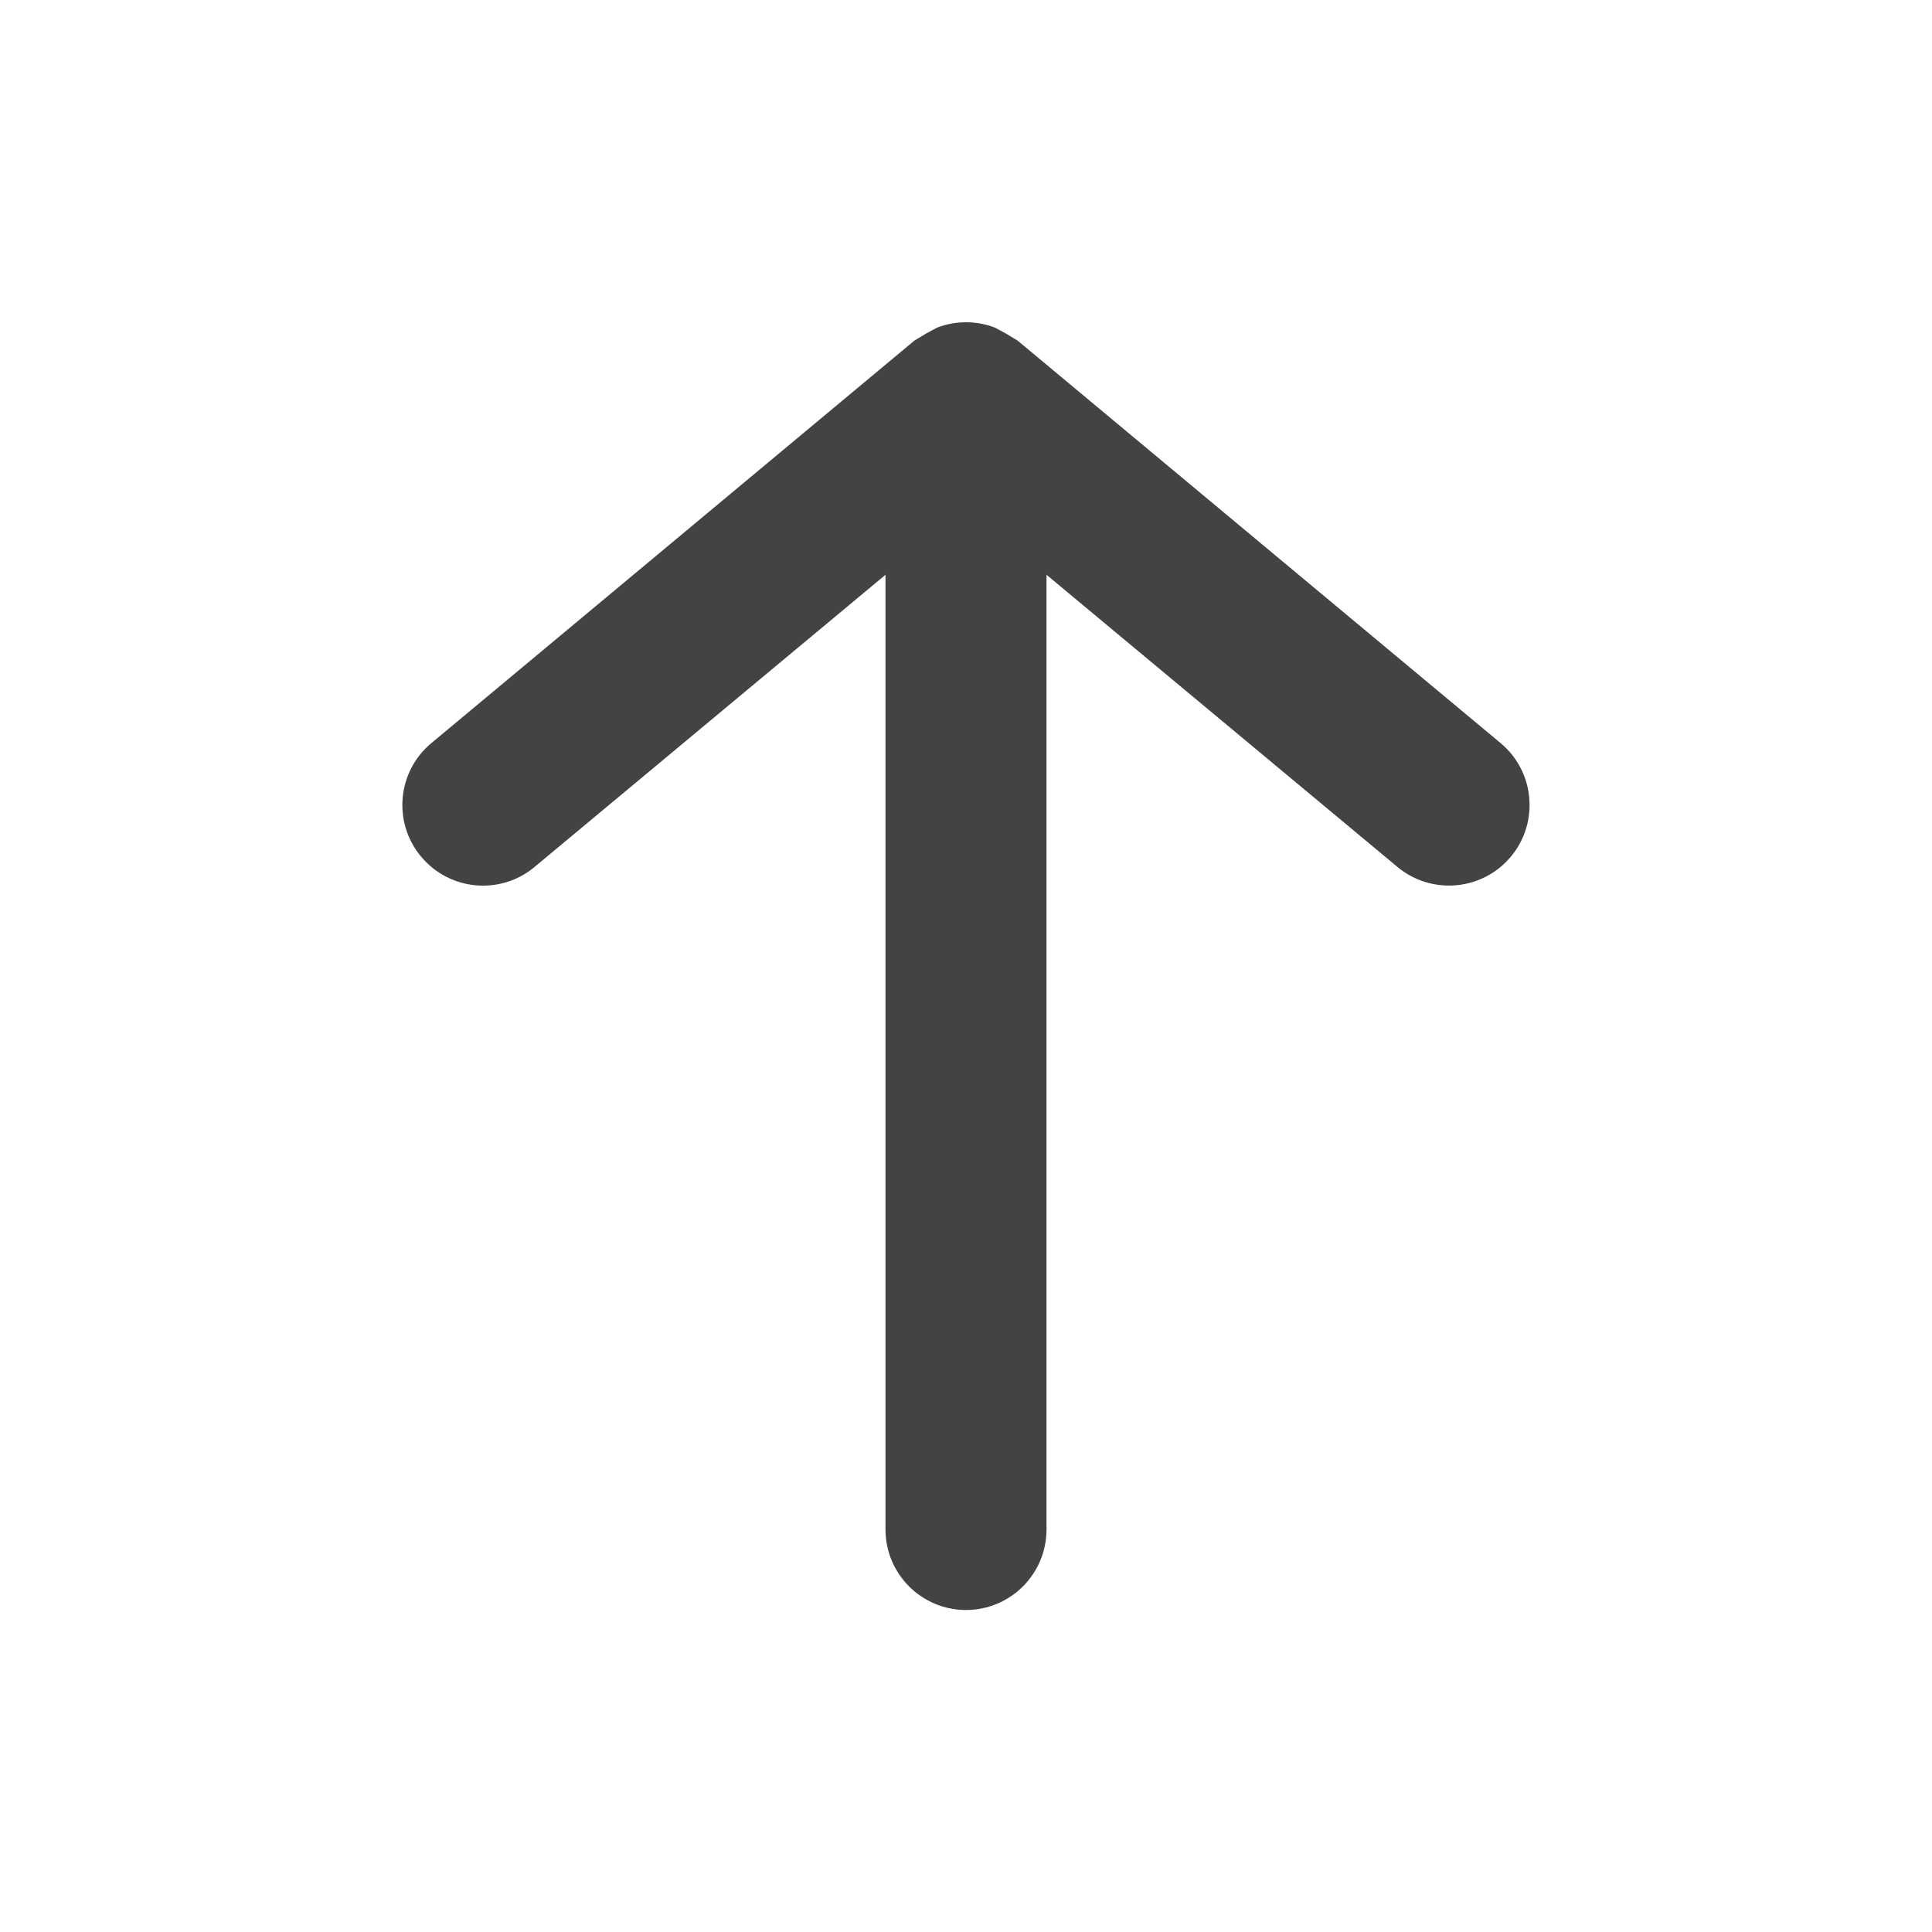
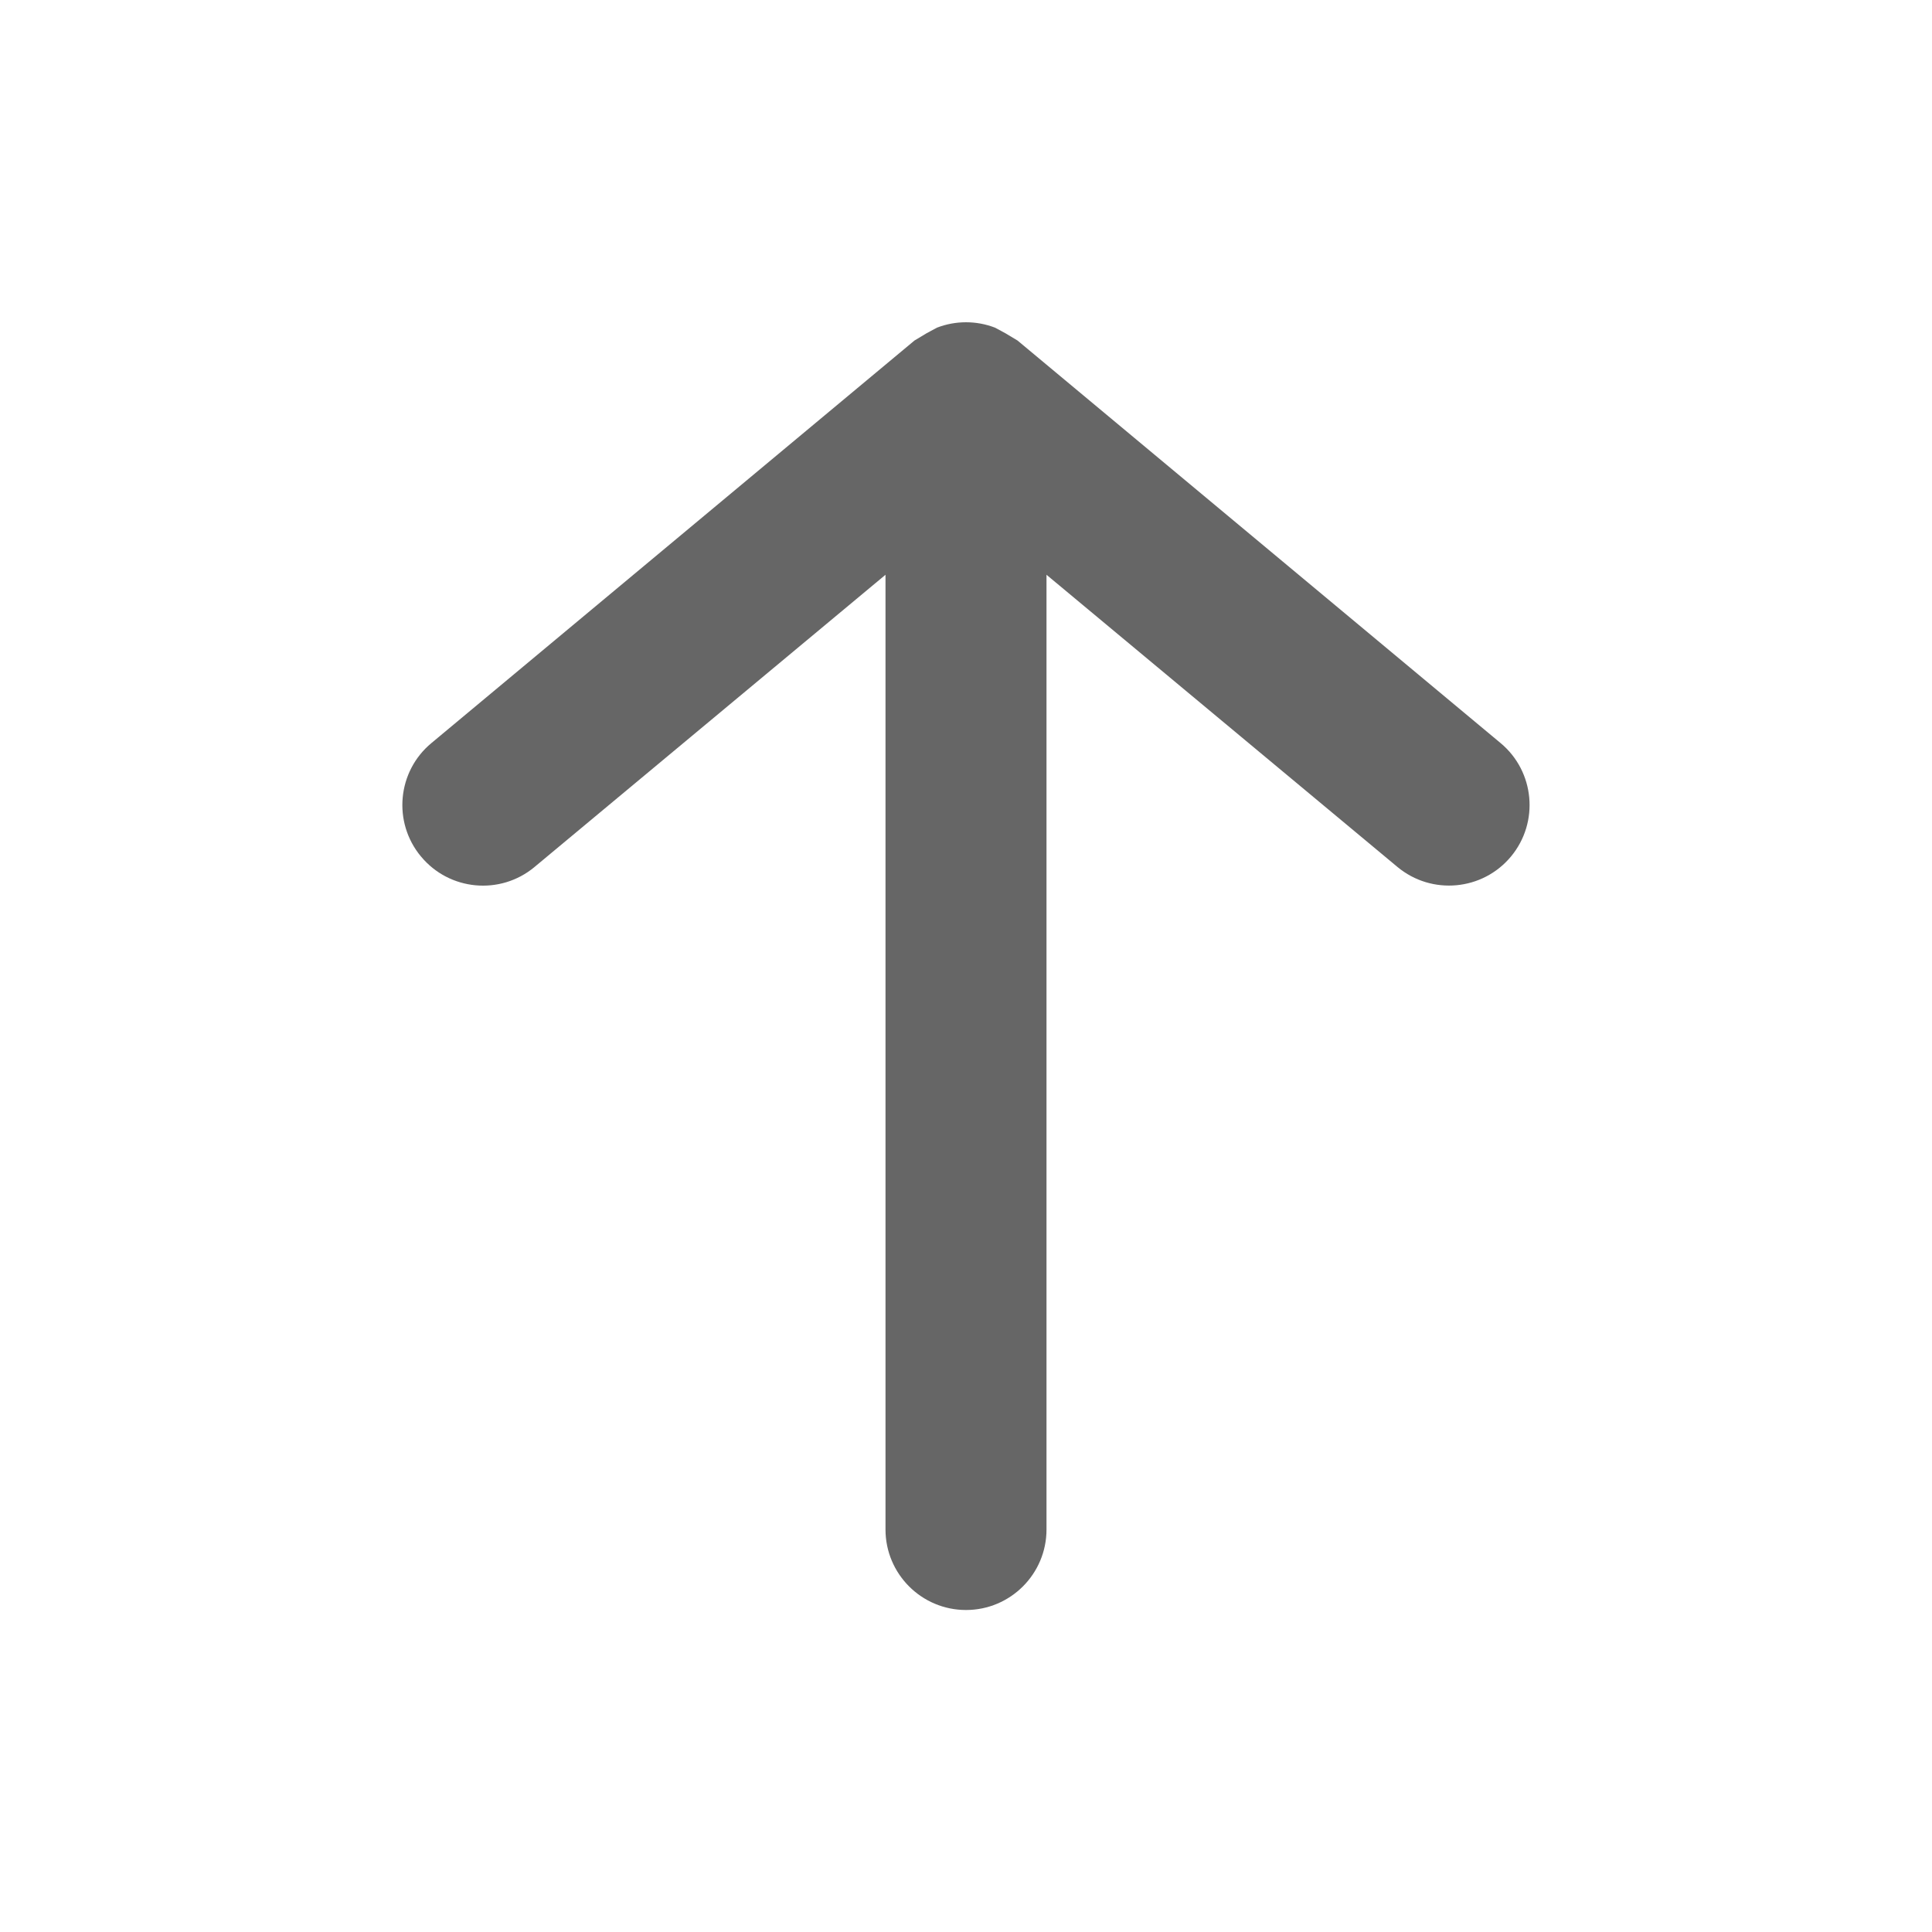
<svg xmlns="http://www.w3.org/2000/svg" version="1.1" viewBox="0 0 24 24">
-   <g fill="#434343">
+   <g fill="#666">
    <path opacity="0" d="M0,0h24v24h-24Z" transform="matrix(-1,1.22465e-16,-1.22465e-16,-1,24,24)" />
    <path d="M5.23,10.64l-6.92126e-08,-8.34835e-08c0.352,0.425 0.983,0.484 1.408,0.132c0.001,-0.001 0.001,-0.001 0.002,-0.002l4.36,-3.63v11.86l1.06581e-14,1.50996e-07c8.33927e-08,0.552 0.448,1 1,1c0.552,-8.33927e-08 1,-0.448 1,-1v-11.86l4.36,3.63l5.90143e-08,4.90508e-08c0.425,0.353 1.057,0.295 1.41,-0.13c0.353,-0.425 0.295,-1.057 -0.13,-1.41l-6,-5l-0.15,-0.09l-0.13,-0.07l-4.04499e-08,-1.56085e-08c-0.232,-0.089 -0.488,-0.089 -0.72,-1.61115e-08l-0.13,0.07l-0.15,0.09l-6,5l-1.0924e-07,9.05666e-08c-0.425,0.352 -0.484,0.983 -0.132,1.408c0.001,0.001 0.001,0.001 0.002,0.002Z" />
  </g>
</svg>
